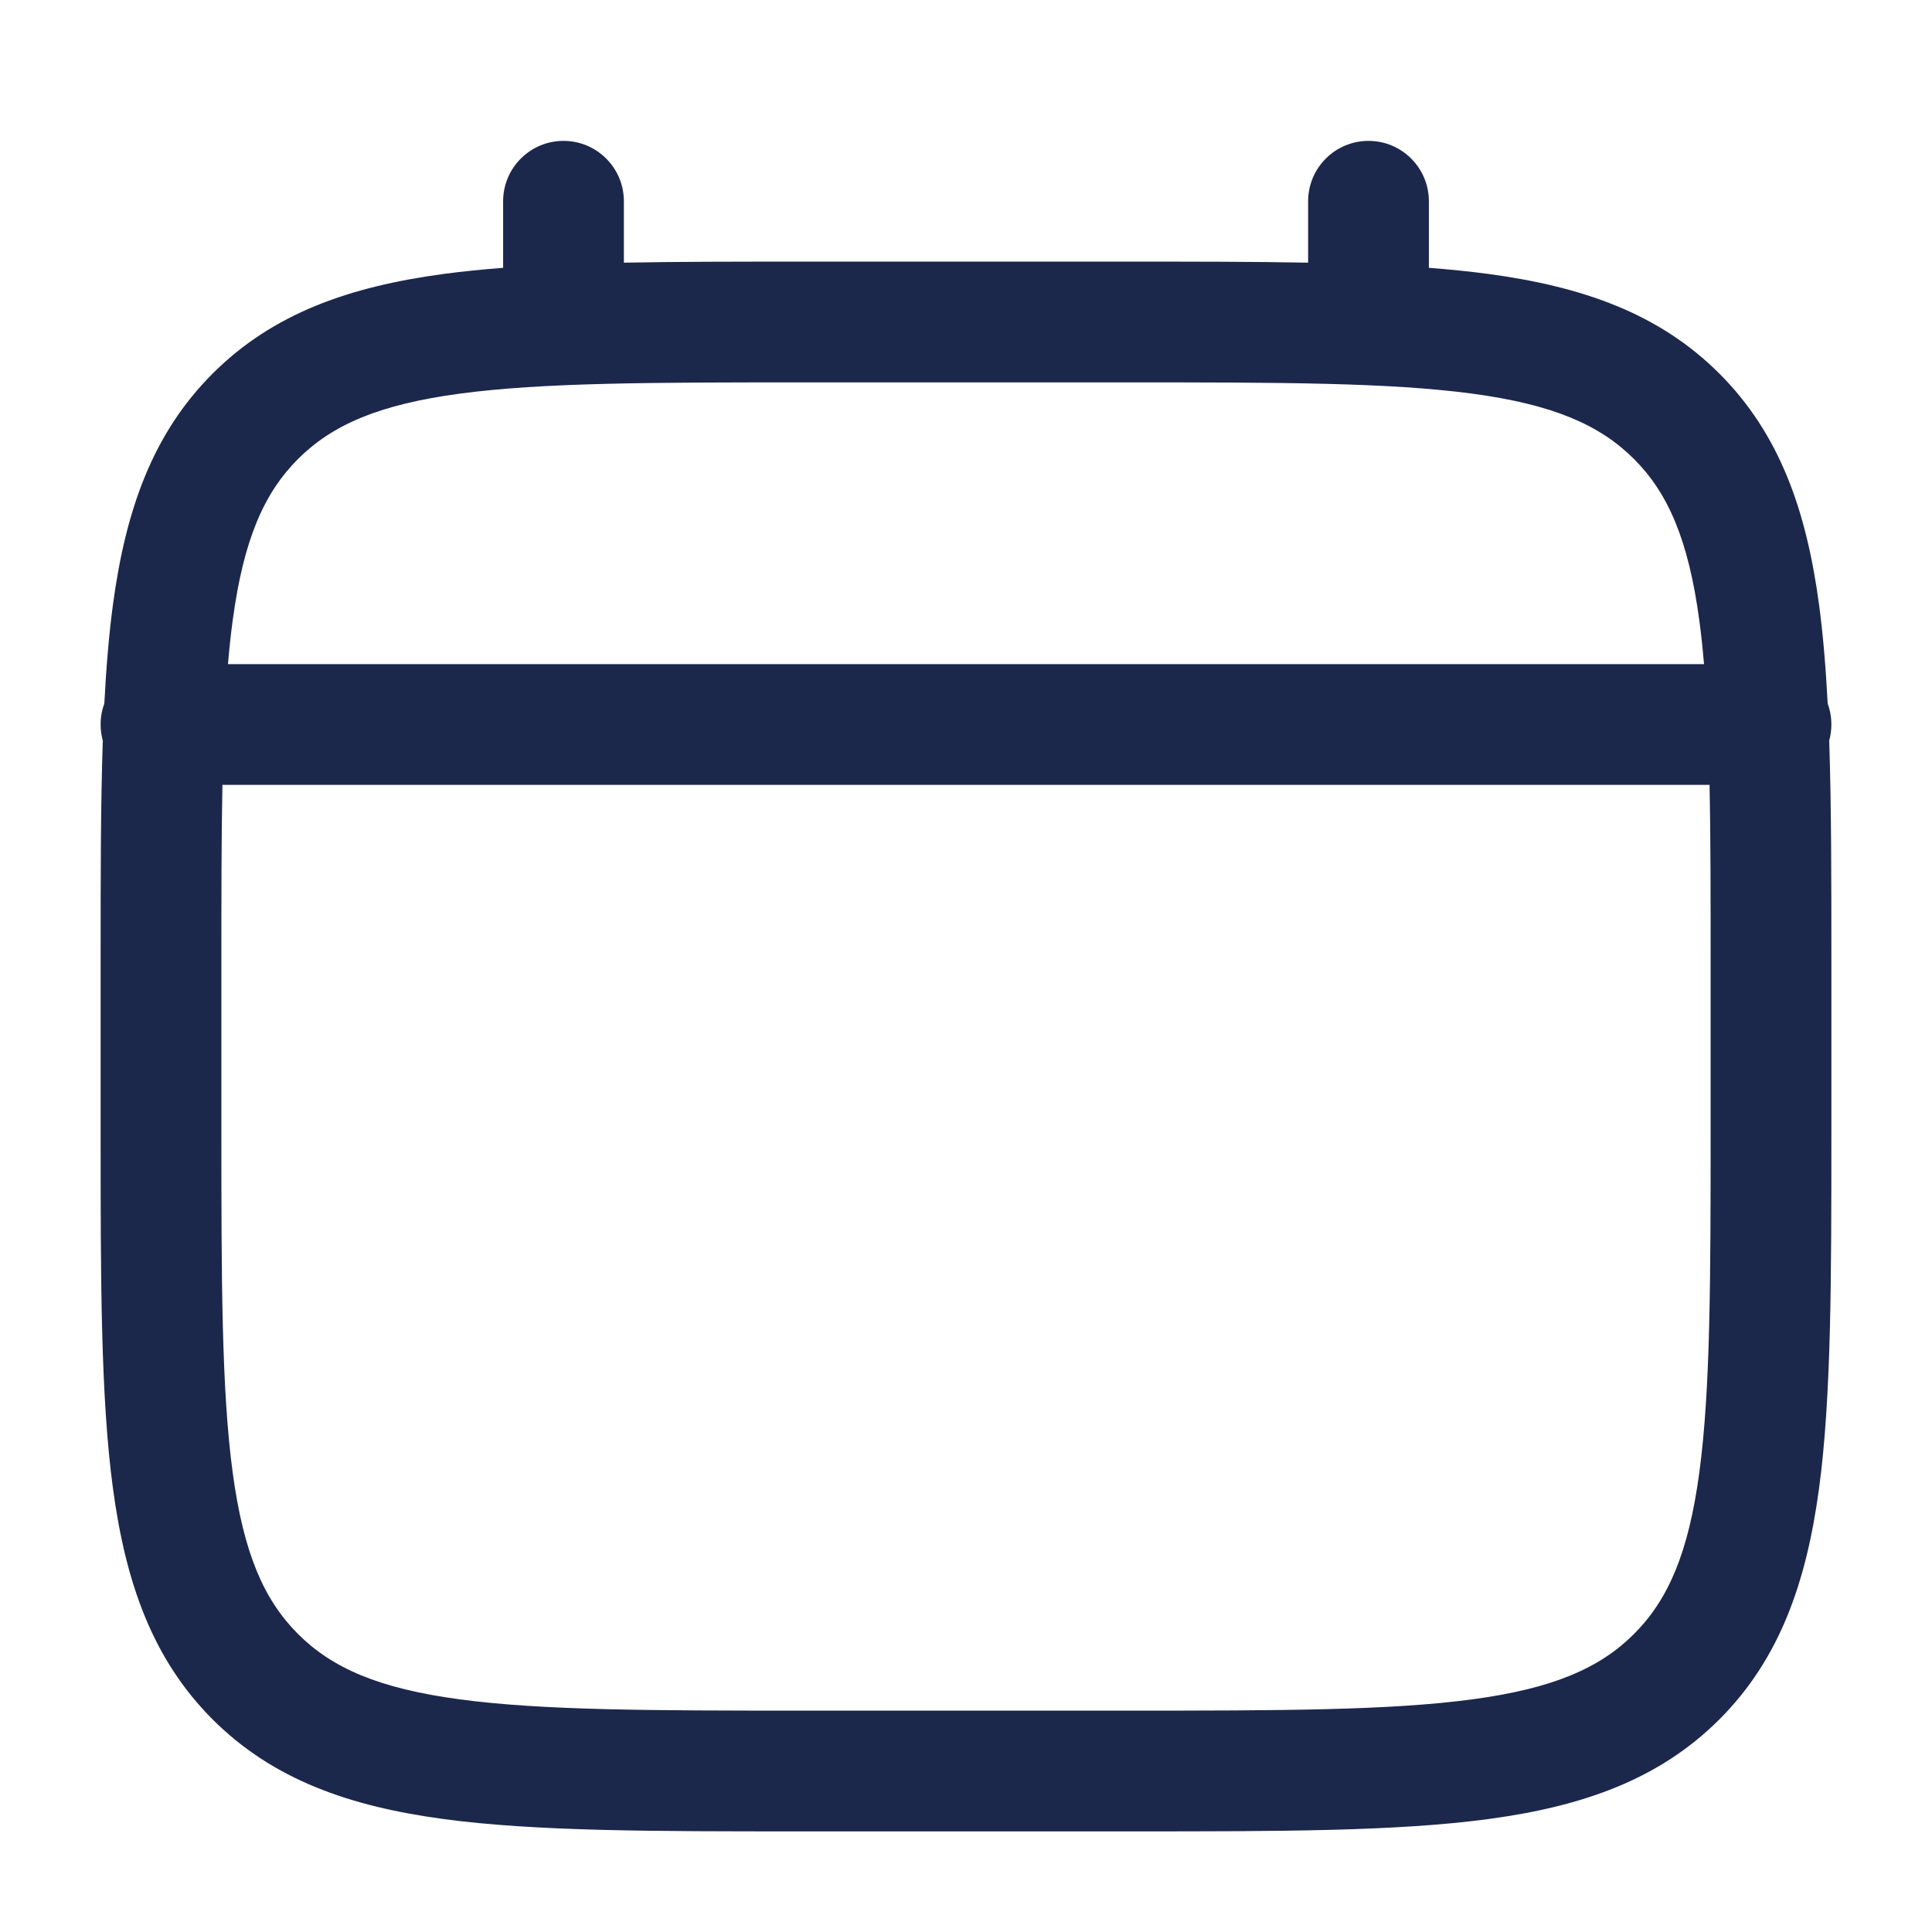
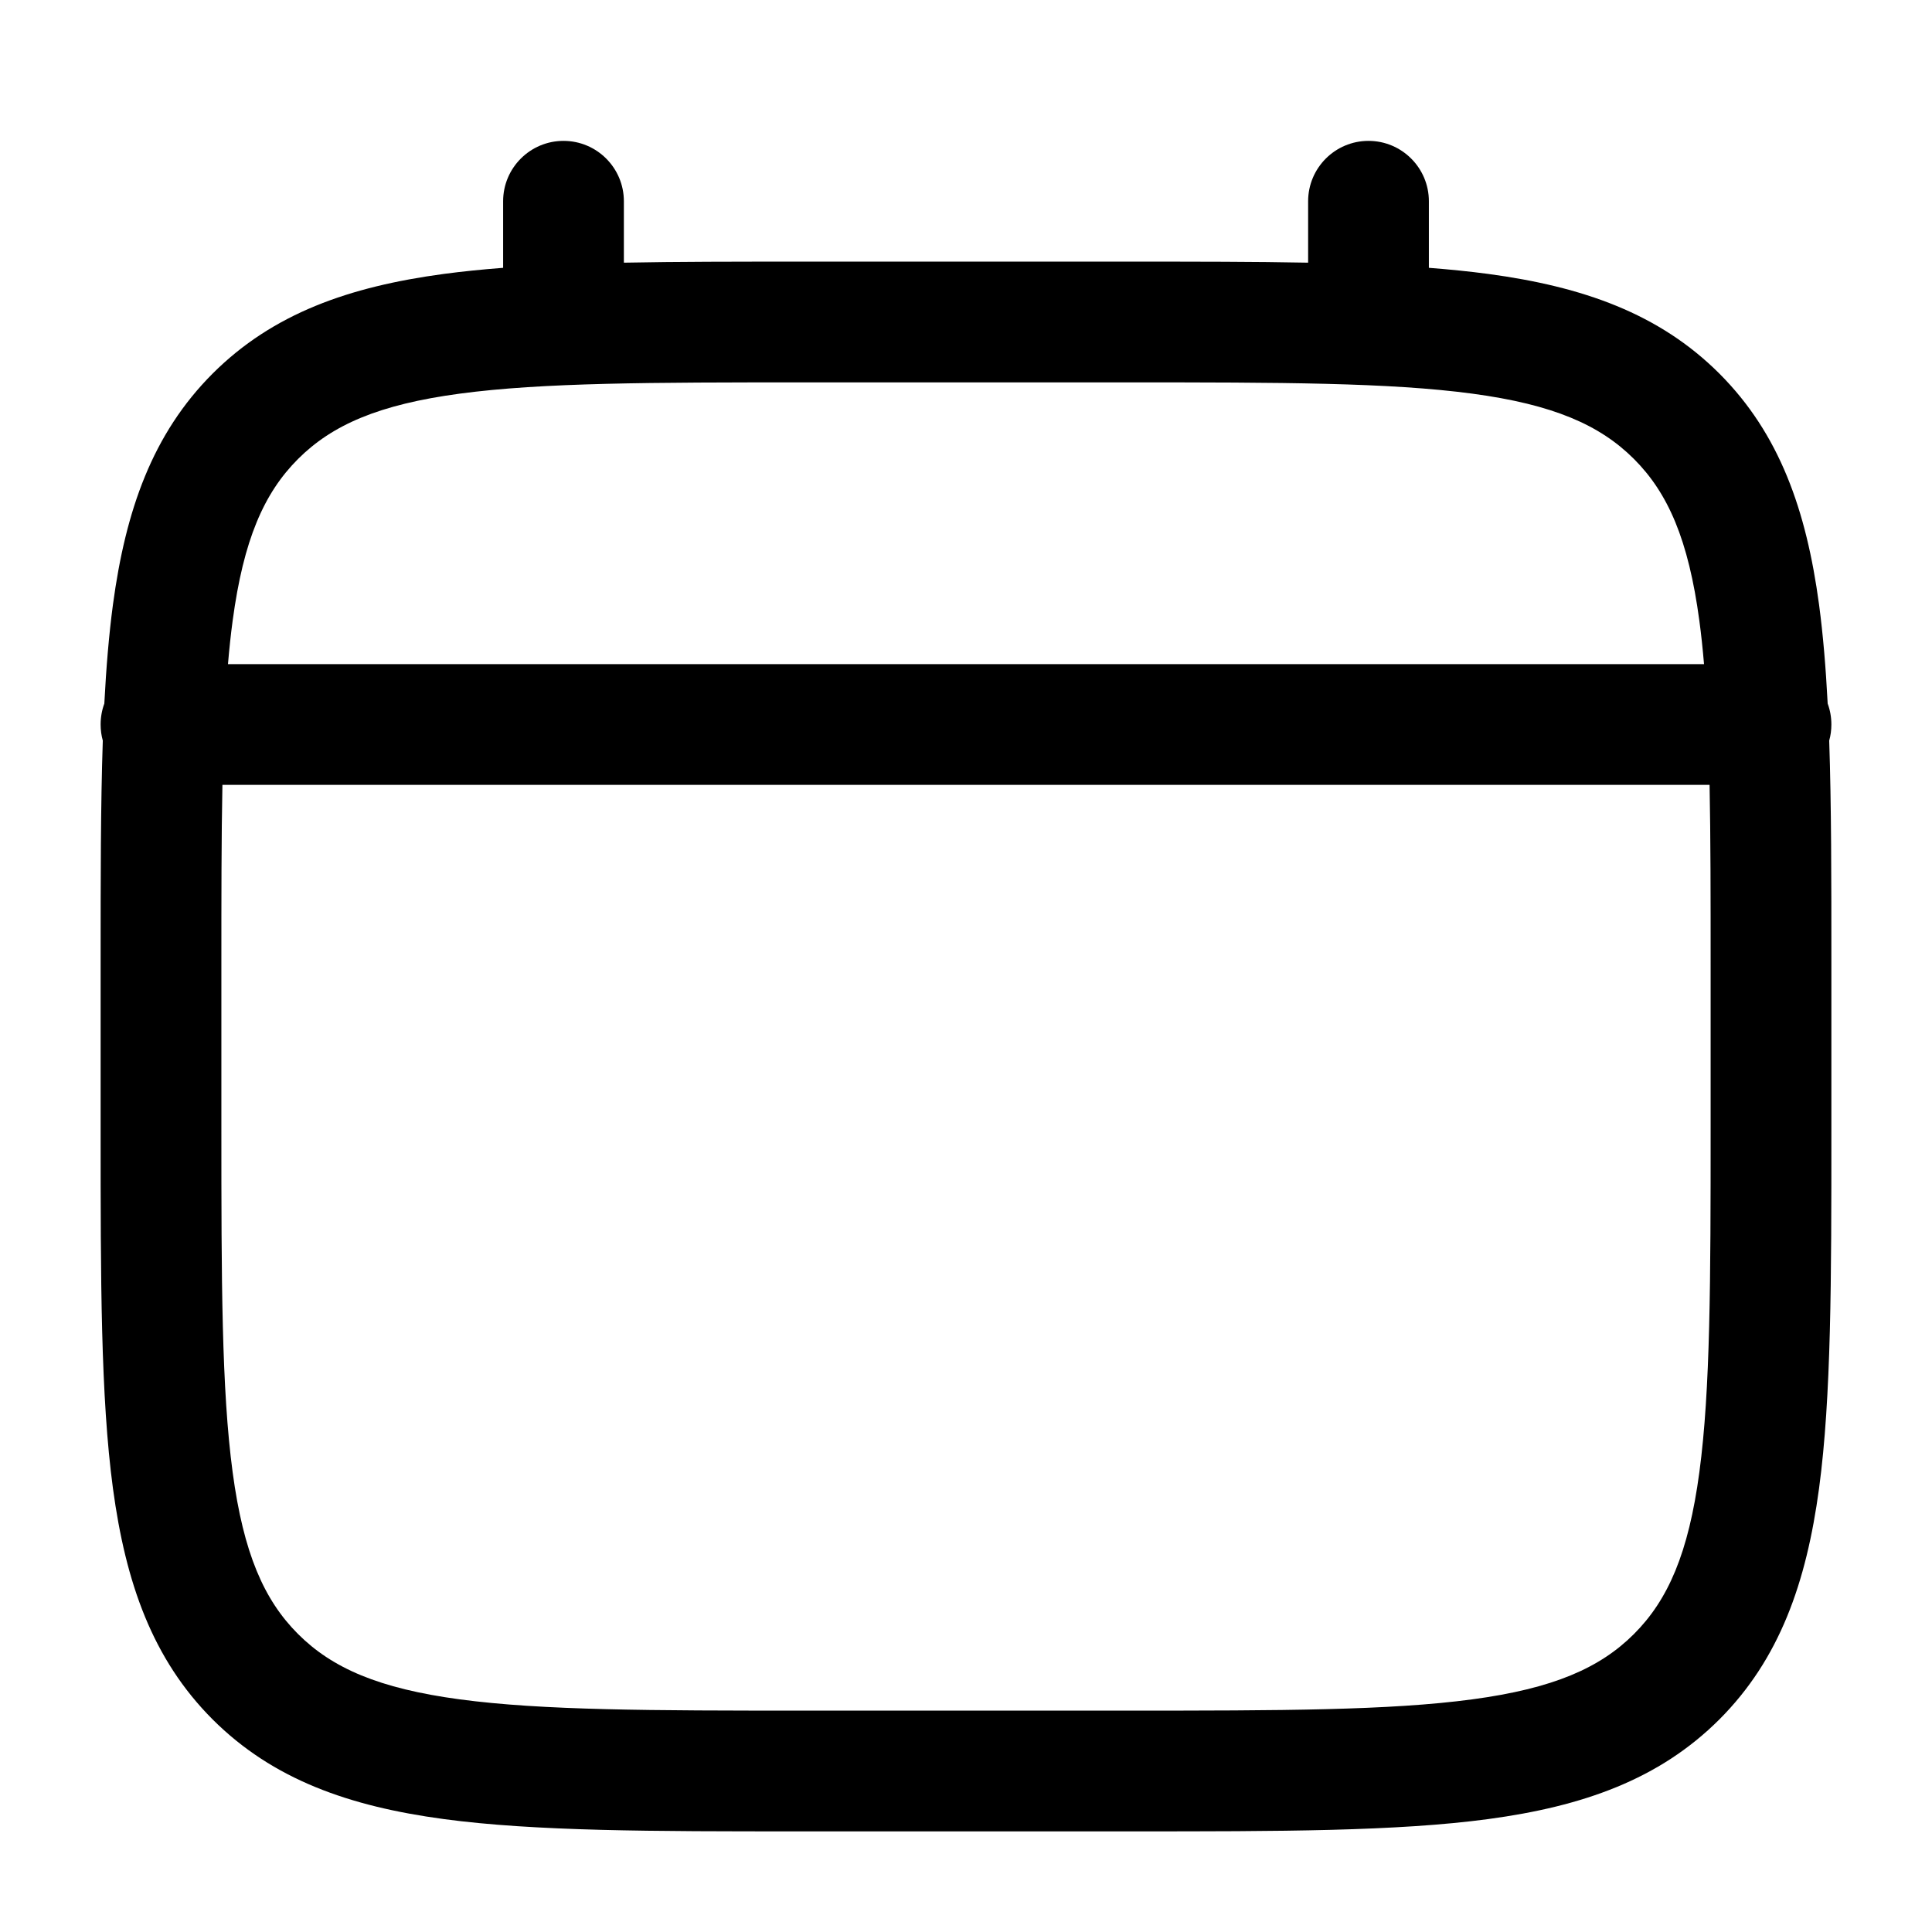
<svg xmlns="http://www.w3.org/2000/svg" width="800px" height="800px" viewBox="0 0 24 24" fill="none">
-   <path fill-rule="evenodd" clip-rule="evenodd" d="M7 1.75C7.414 1.75 7.75 2.086 7.75 2.5V3.263C8.412 3.25 9.141 3.25 9.944 3.25H14.056C14.859 3.25 15.588 3.25 16.25 3.263V2.5C16.25 2.086 16.586 1.75 17 1.75C17.414 1.75 17.75 2.086 17.75 2.5V3.327C18.01 3.347 18.256 3.372 18.489 3.403C19.661 3.561 20.61 3.893 21.359 4.641C22.107 5.39 22.439 6.339 22.597 7.511C22.647 7.886 22.681 8.295 22.704 8.74C22.734 8.821 22.75 8.909 22.75 9C22.75 9.069 22.741 9.136 22.723 9.2C22.75 10.002 22.75 10.913 22.75 11.944V14.056C22.75 15.894 22.75 17.35 22.597 18.489C22.439 19.661 22.107 20.61 21.359 21.359C20.61 22.107 19.661 22.439 18.489 22.597C17.35 22.75 15.894 22.75 14.056 22.75H9.944C8.106 22.75 6.65 22.75 5.511 22.597C4.339 22.439 3.39 22.107 2.641 21.359C1.893 20.61 1.561 19.661 1.403 18.489C1.25 17.35 1.25 15.894 1.25 14.056V11.944C1.25 10.913 1.25 10.002 1.277 9.2C1.259 9.136 1.25 9.069 1.25 9C1.25 8.909 1.266 8.821 1.296 8.74C1.319 8.295 1.353 7.886 1.403 7.511C1.561 6.339 1.893 5.39 2.641 4.641C3.39 3.893 4.339 3.561 5.511 3.403C5.744 3.372 5.99 3.347 6.25 3.327V2.5C6.25 2.086 6.586 1.75 7 1.75ZM2.763 9.75C2.75 10.403 2.75 11.146 2.75 12V14C2.75 15.907 2.752 17.262 2.89 18.289C3.025 19.295 3.279 19.875 3.702 20.298C4.125 20.721 4.705 20.975 5.711 21.11C6.739 21.248 8.093 21.25 10 21.25H14C15.907 21.25 17.262 21.248 18.289 21.11C19.295 20.975 19.875 20.721 20.298 20.298C20.721 19.875 20.975 19.295 21.11 18.289C21.248 17.262 21.25 15.907 21.25 14V12C21.25 11.146 21.25 10.403 21.237 9.75H2.763ZM21.168 8.25H2.832C2.848 8.061 2.867 7.881 2.89 7.711C3.025 6.705 3.279 6.125 3.702 5.702C4.125 5.279 4.705 5.025 5.711 4.89C6.739 4.752 8.093 4.75 10 4.75H14C15.907 4.75 17.262 4.752 18.289 4.89C19.295 5.025 19.875 5.279 20.298 5.702C20.721 6.125 20.975 6.705 21.11 7.711C21.133 7.881 21.152 8.061 21.168 8.25Z" fill="#1C274C" />
+   <path fill-rule="evenodd" clip-rule="evenodd" d="M7 1.75C7.414 1.75 7.75 2.086 7.75 2.5V3.263C8.412 3.25 9.141 3.25 9.944 3.25H14.056C14.859 3.25 15.588 3.25 16.25 3.263V2.5C16.25 2.086 16.586 1.75 17 1.75C17.414 1.75 17.75 2.086 17.75 2.5V3.327C18.01 3.347 18.256 3.372 18.489 3.403C19.661 3.561 20.61 3.893 21.359 4.641C22.107 5.39 22.439 6.339 22.597 7.511C22.647 7.886 22.681 8.295 22.704 8.74C22.734 8.821 22.75 8.909 22.75 9C22.75 9.069 22.741 9.136 22.723 9.2C22.75 10.002 22.75 10.913 22.75 11.944V14.056C22.75 15.894 22.75 17.35 22.597 18.489C22.439 19.661 22.107 20.61 21.359 21.359C20.61 22.107 19.661 22.439 18.489 22.597C17.35 22.75 15.894 22.75 14.056 22.75H9.944C8.106 22.75 6.65 22.75 5.511 22.597C4.339 22.439 3.39 22.107 2.641 21.359C1.893 20.61 1.561 19.661 1.403 18.489C1.25 17.35 1.25 15.894 1.25 14.056V11.944C1.25 10.913 1.25 10.002 1.277 9.2C1.259 9.136 1.25 9.069 1.25 9C1.25 8.909 1.266 8.821 1.296 8.74C1.319 8.295 1.353 7.886 1.403 7.511C1.561 6.339 1.893 5.39 2.641 4.641C3.39 3.893 4.339 3.561 5.511 3.403C5.744 3.372 5.99 3.347 6.25 3.327V2.5C6.25 2.086 6.586 1.75 7 1.75ZM2.763 9.75C2.75 10.403 2.75 11.146 2.75 12V14C2.75 15.907 2.752 17.262 2.89 18.289C3.025 19.295 3.279 19.875 3.702 20.298C4.125 20.721 4.705 20.975 5.711 21.11C6.739 21.248 8.093 21.25 10 21.25H14C15.907 21.25 17.262 21.248 18.289 21.11C19.295 20.975 19.875 20.721 20.298 20.298C20.721 19.875 20.975 19.295 21.11 18.289C21.248 17.262 21.25 15.907 21.25 14V12C21.25 11.146 21.25 10.403 21.237 9.75H2.763ZM21.168 8.25H2.832C2.848 8.061 2.867 7.881 2.89 7.711C3.025 6.705 3.279 6.125 3.702 5.702C4.125 5.279 4.705 5.025 5.711 4.89C6.739 4.752 8.093 4.75 10 4.75H14C15.907 4.75 17.262 4.752 18.289 4.89C19.295 5.025 19.875 5.279 20.298 5.702C20.721 6.125 20.975 6.705 21.11 7.711C21.133 7.881 21.152 8.061 21.168 8.25Z" fill="currentColor" />
</svg>
